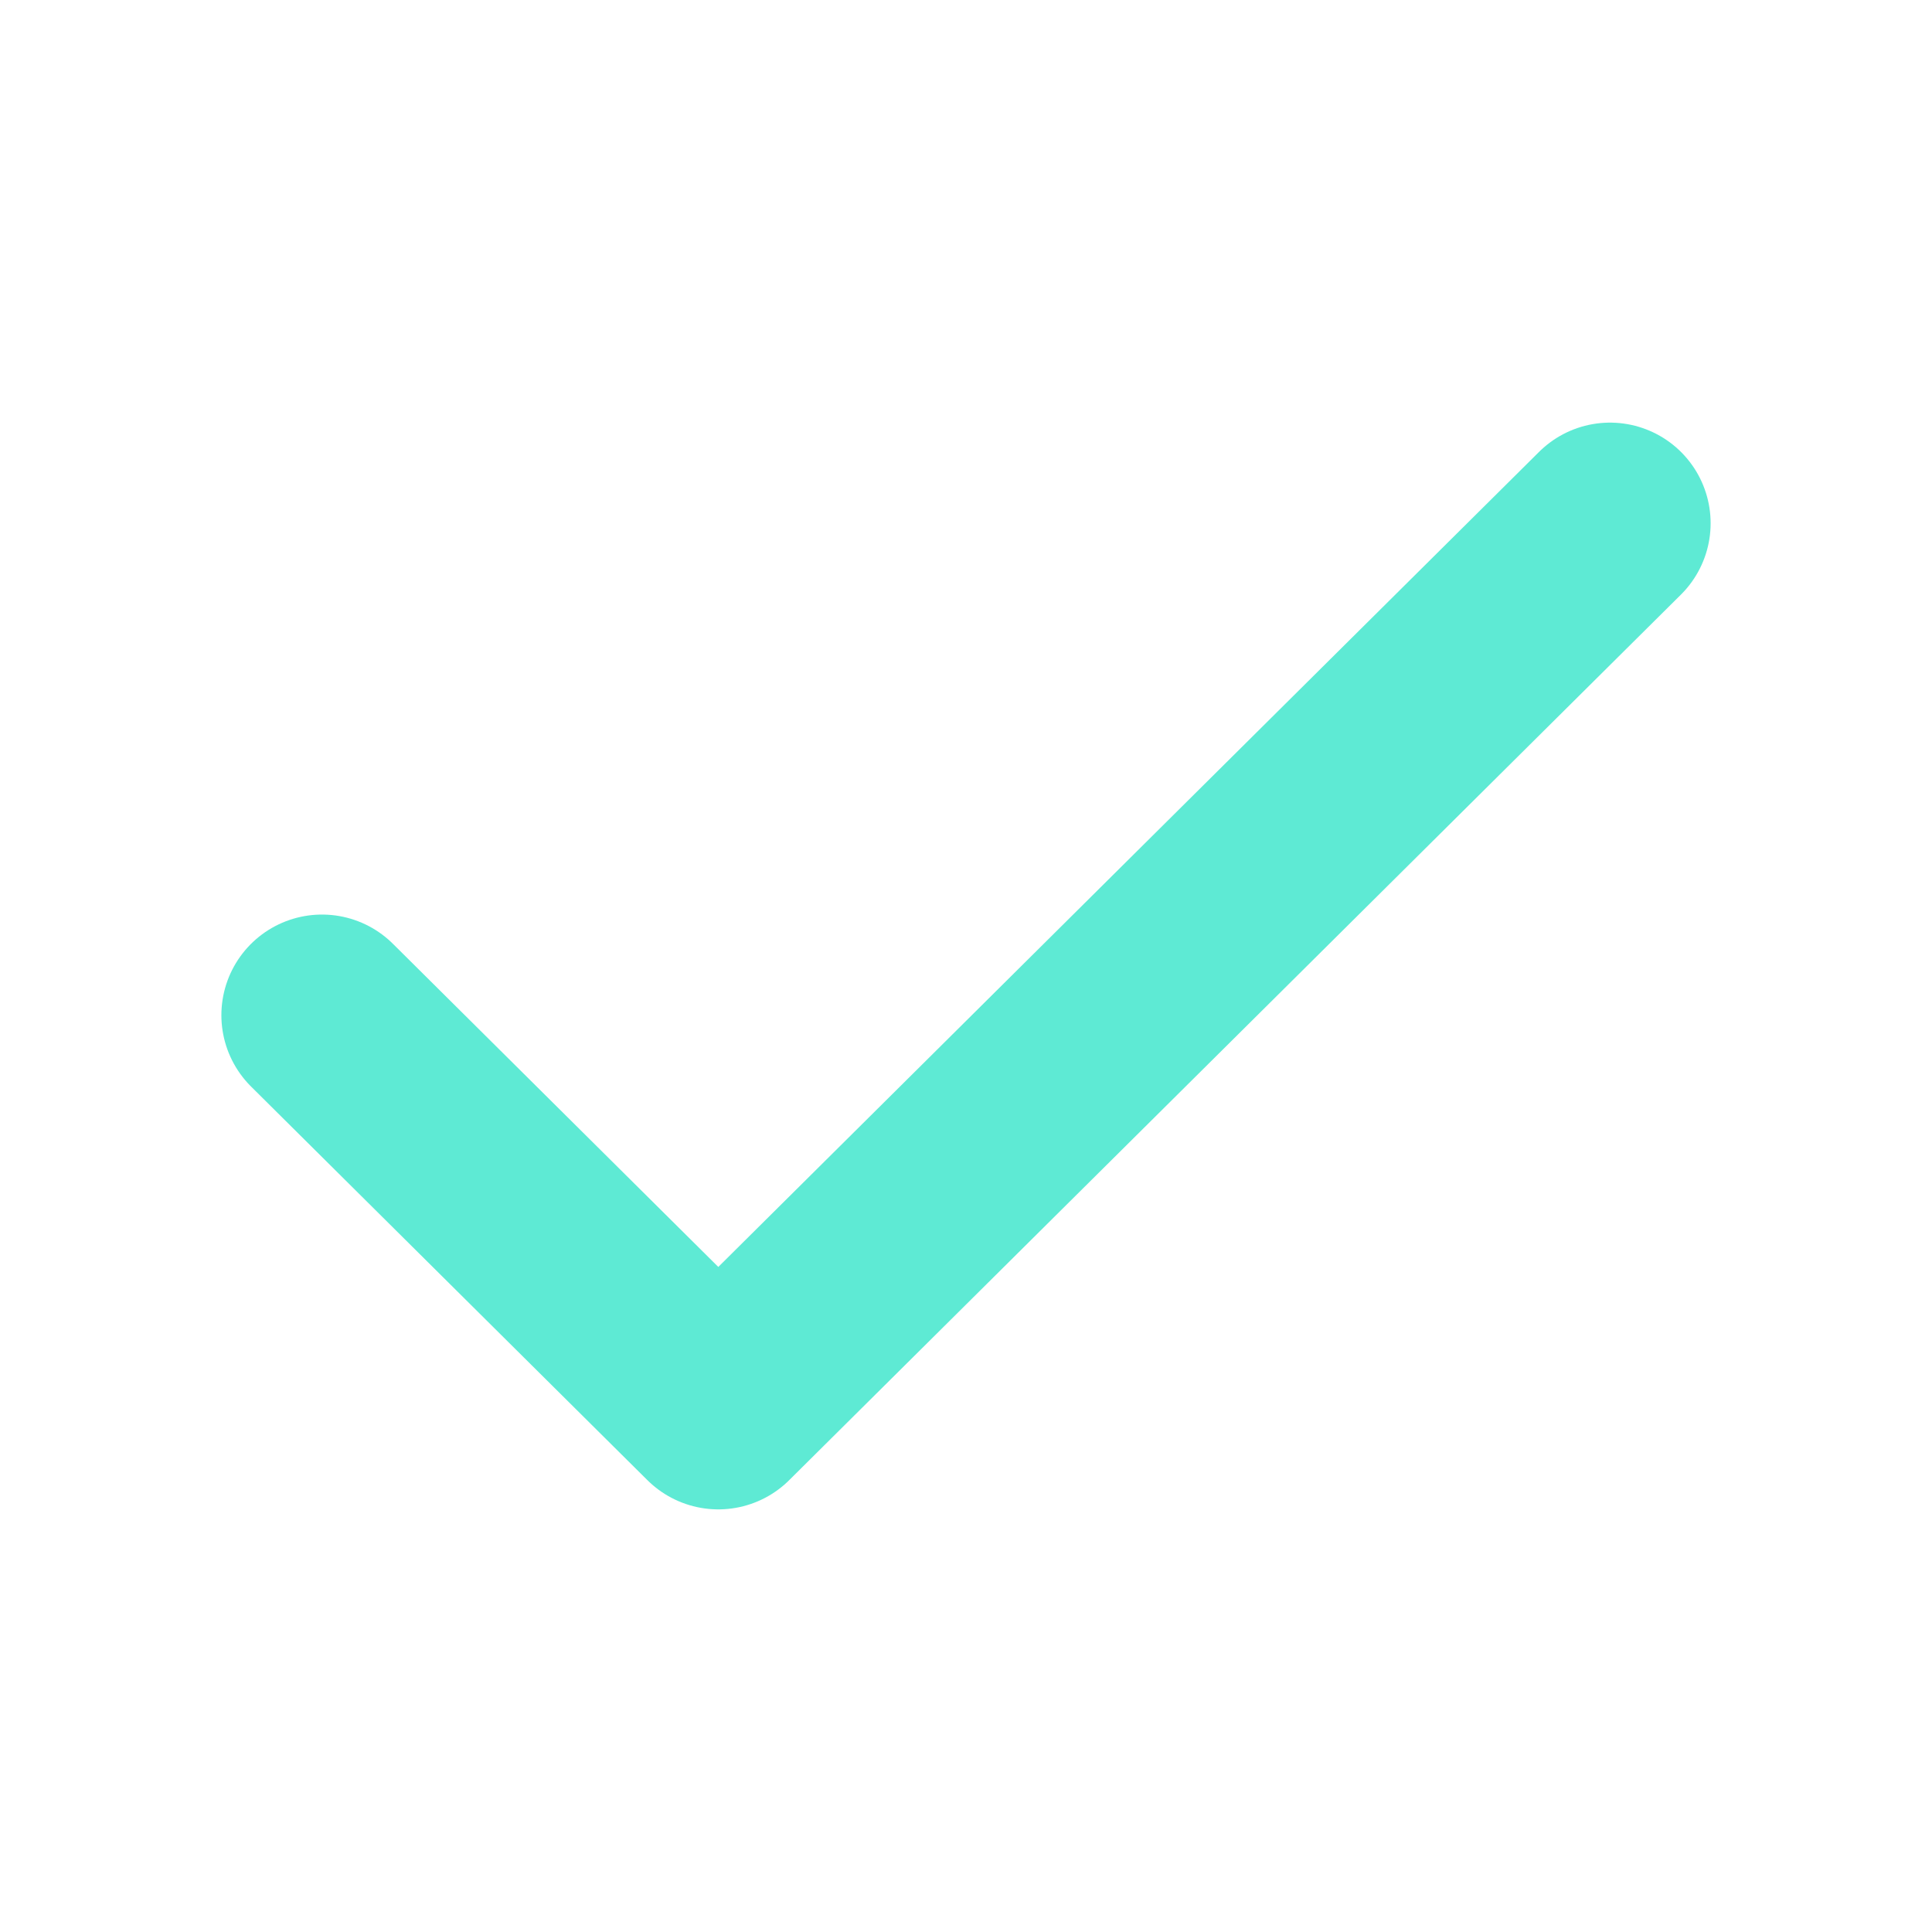
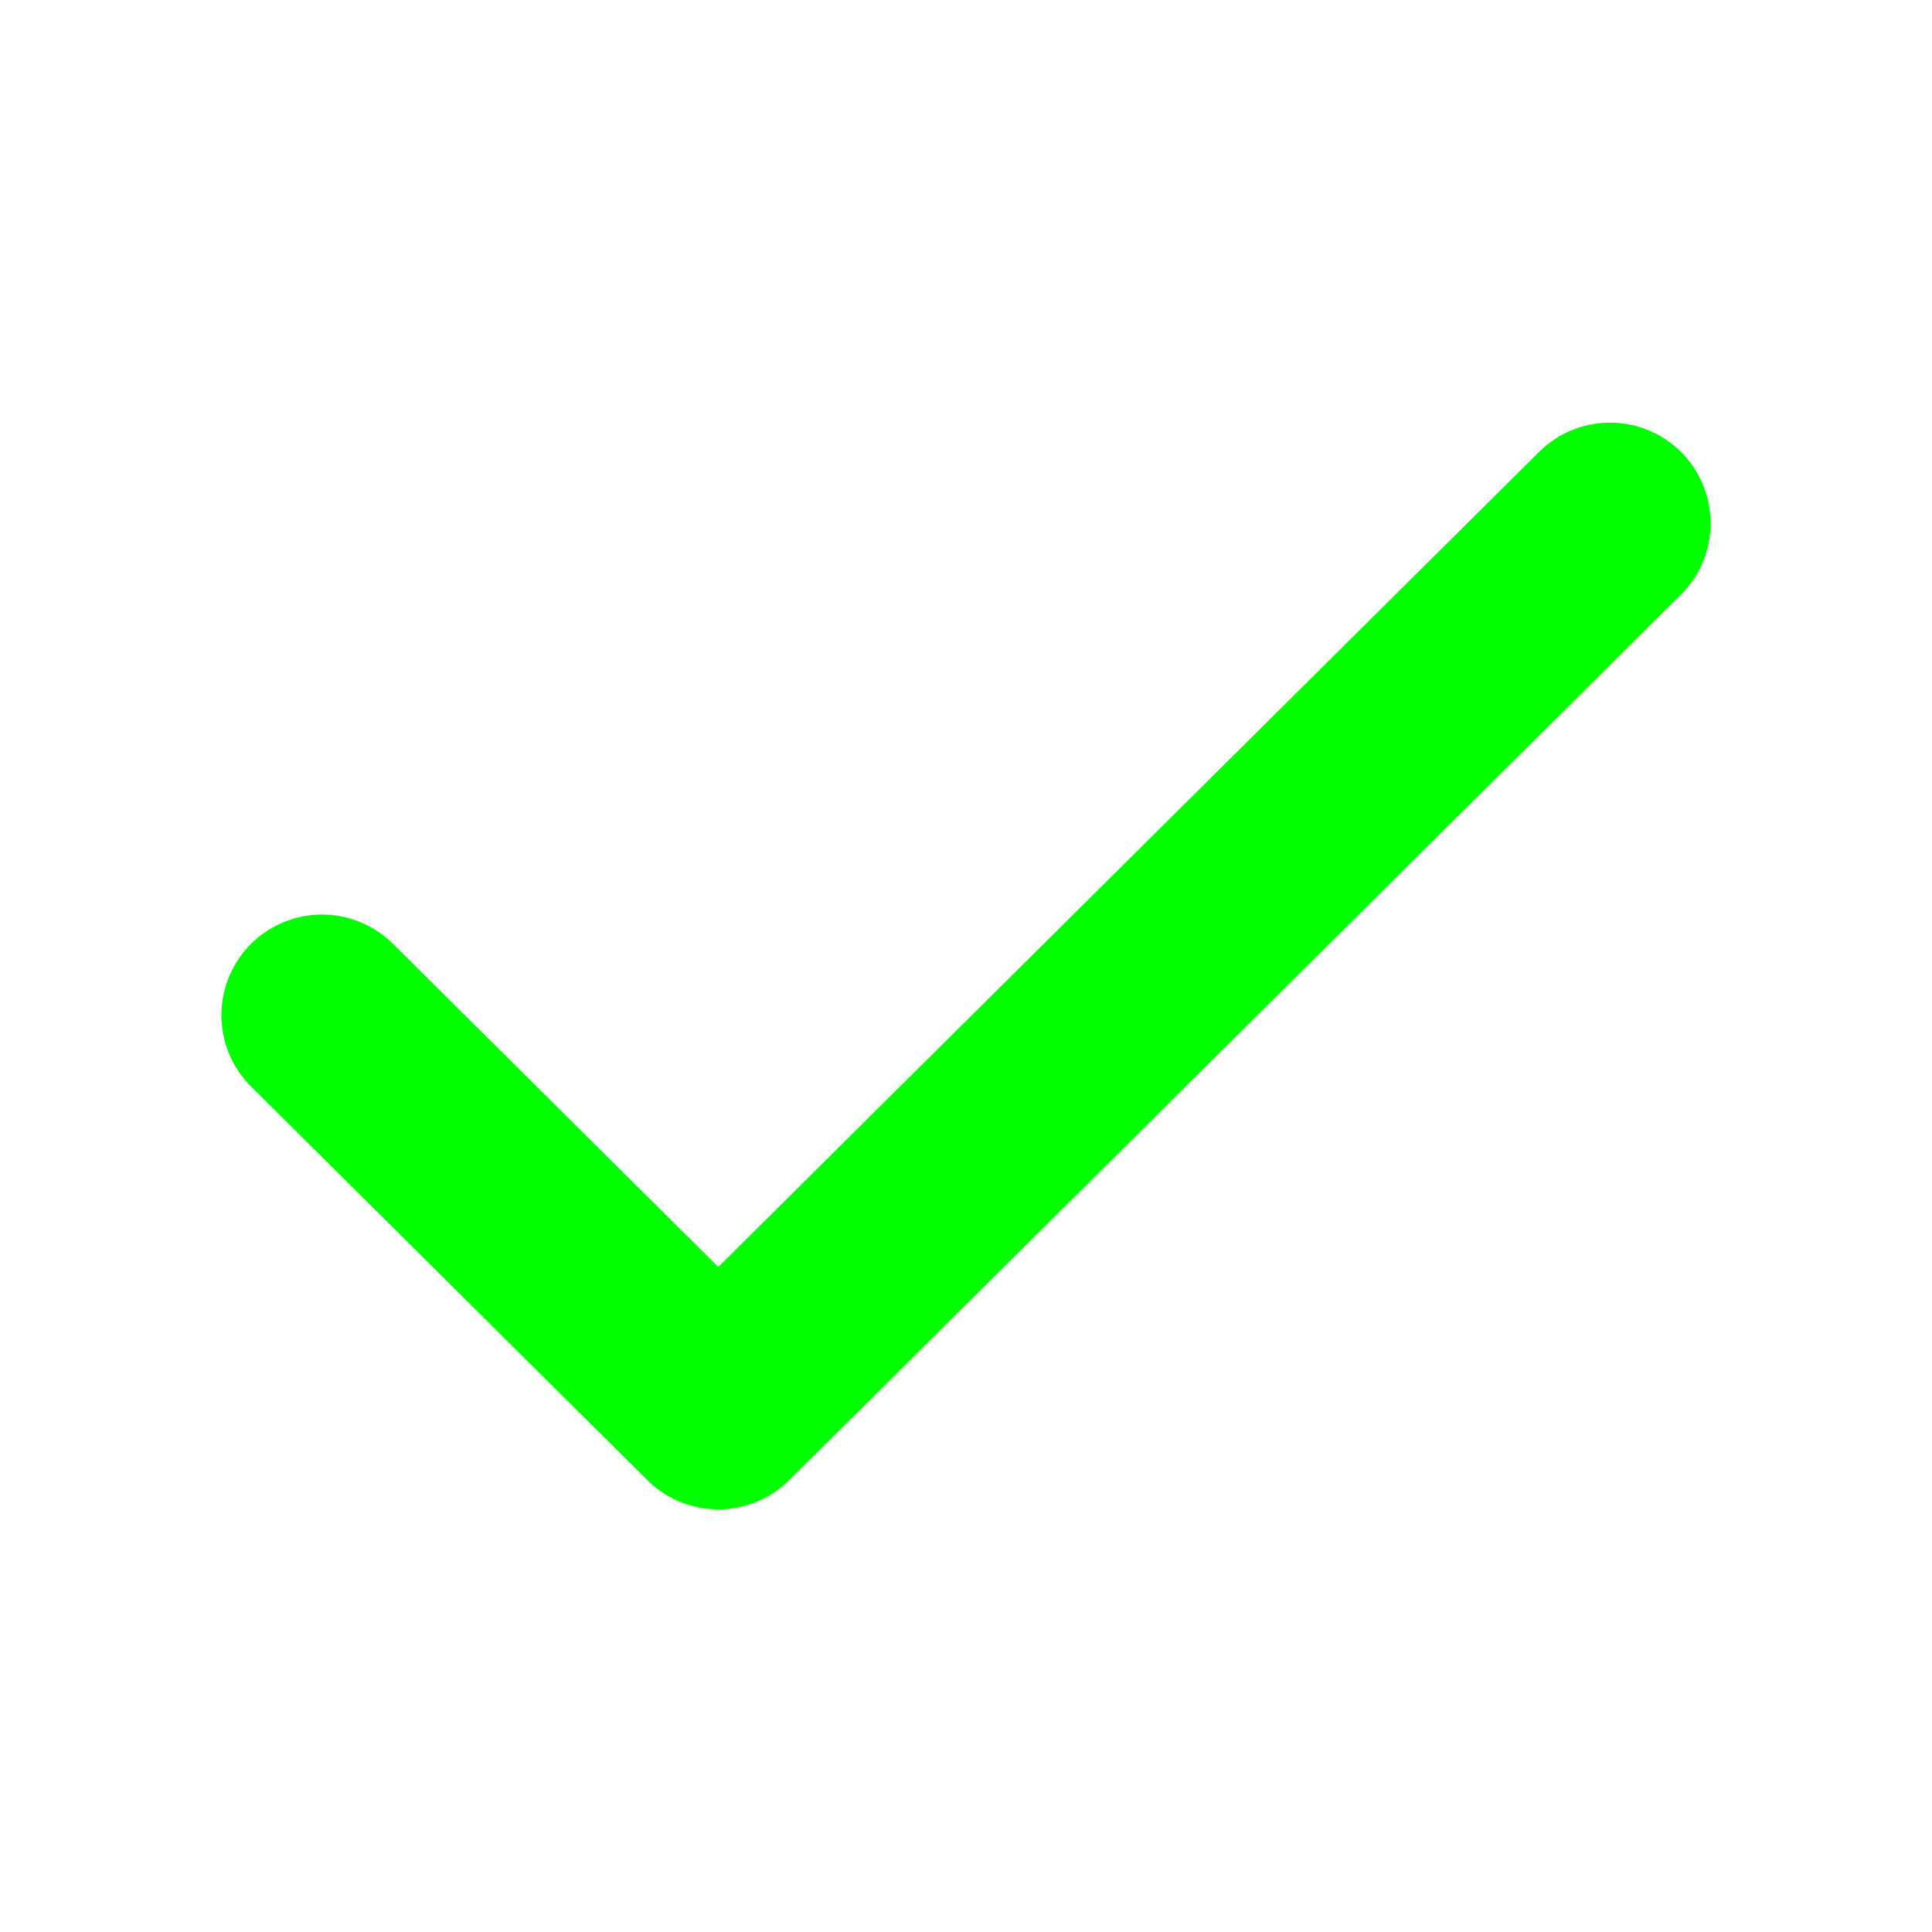
<svg xmlns="http://www.w3.org/2000/svg" width="800px" height="800px" viewBox="0 0 24 24" fill="none">
-   <path d="M4 12.611L8.923 17.5L20 6.5" stroke="#5eead4" stroke-width="2.5" stroke-linecap="round" stroke-linejoin="round" />
+   <path d="M4 12.611L8.923 17.5L20 6.5" stroke="#00FF00" stroke-width="2.5" stroke-linecap="round" stroke-linejoin="round" />
</svg>
